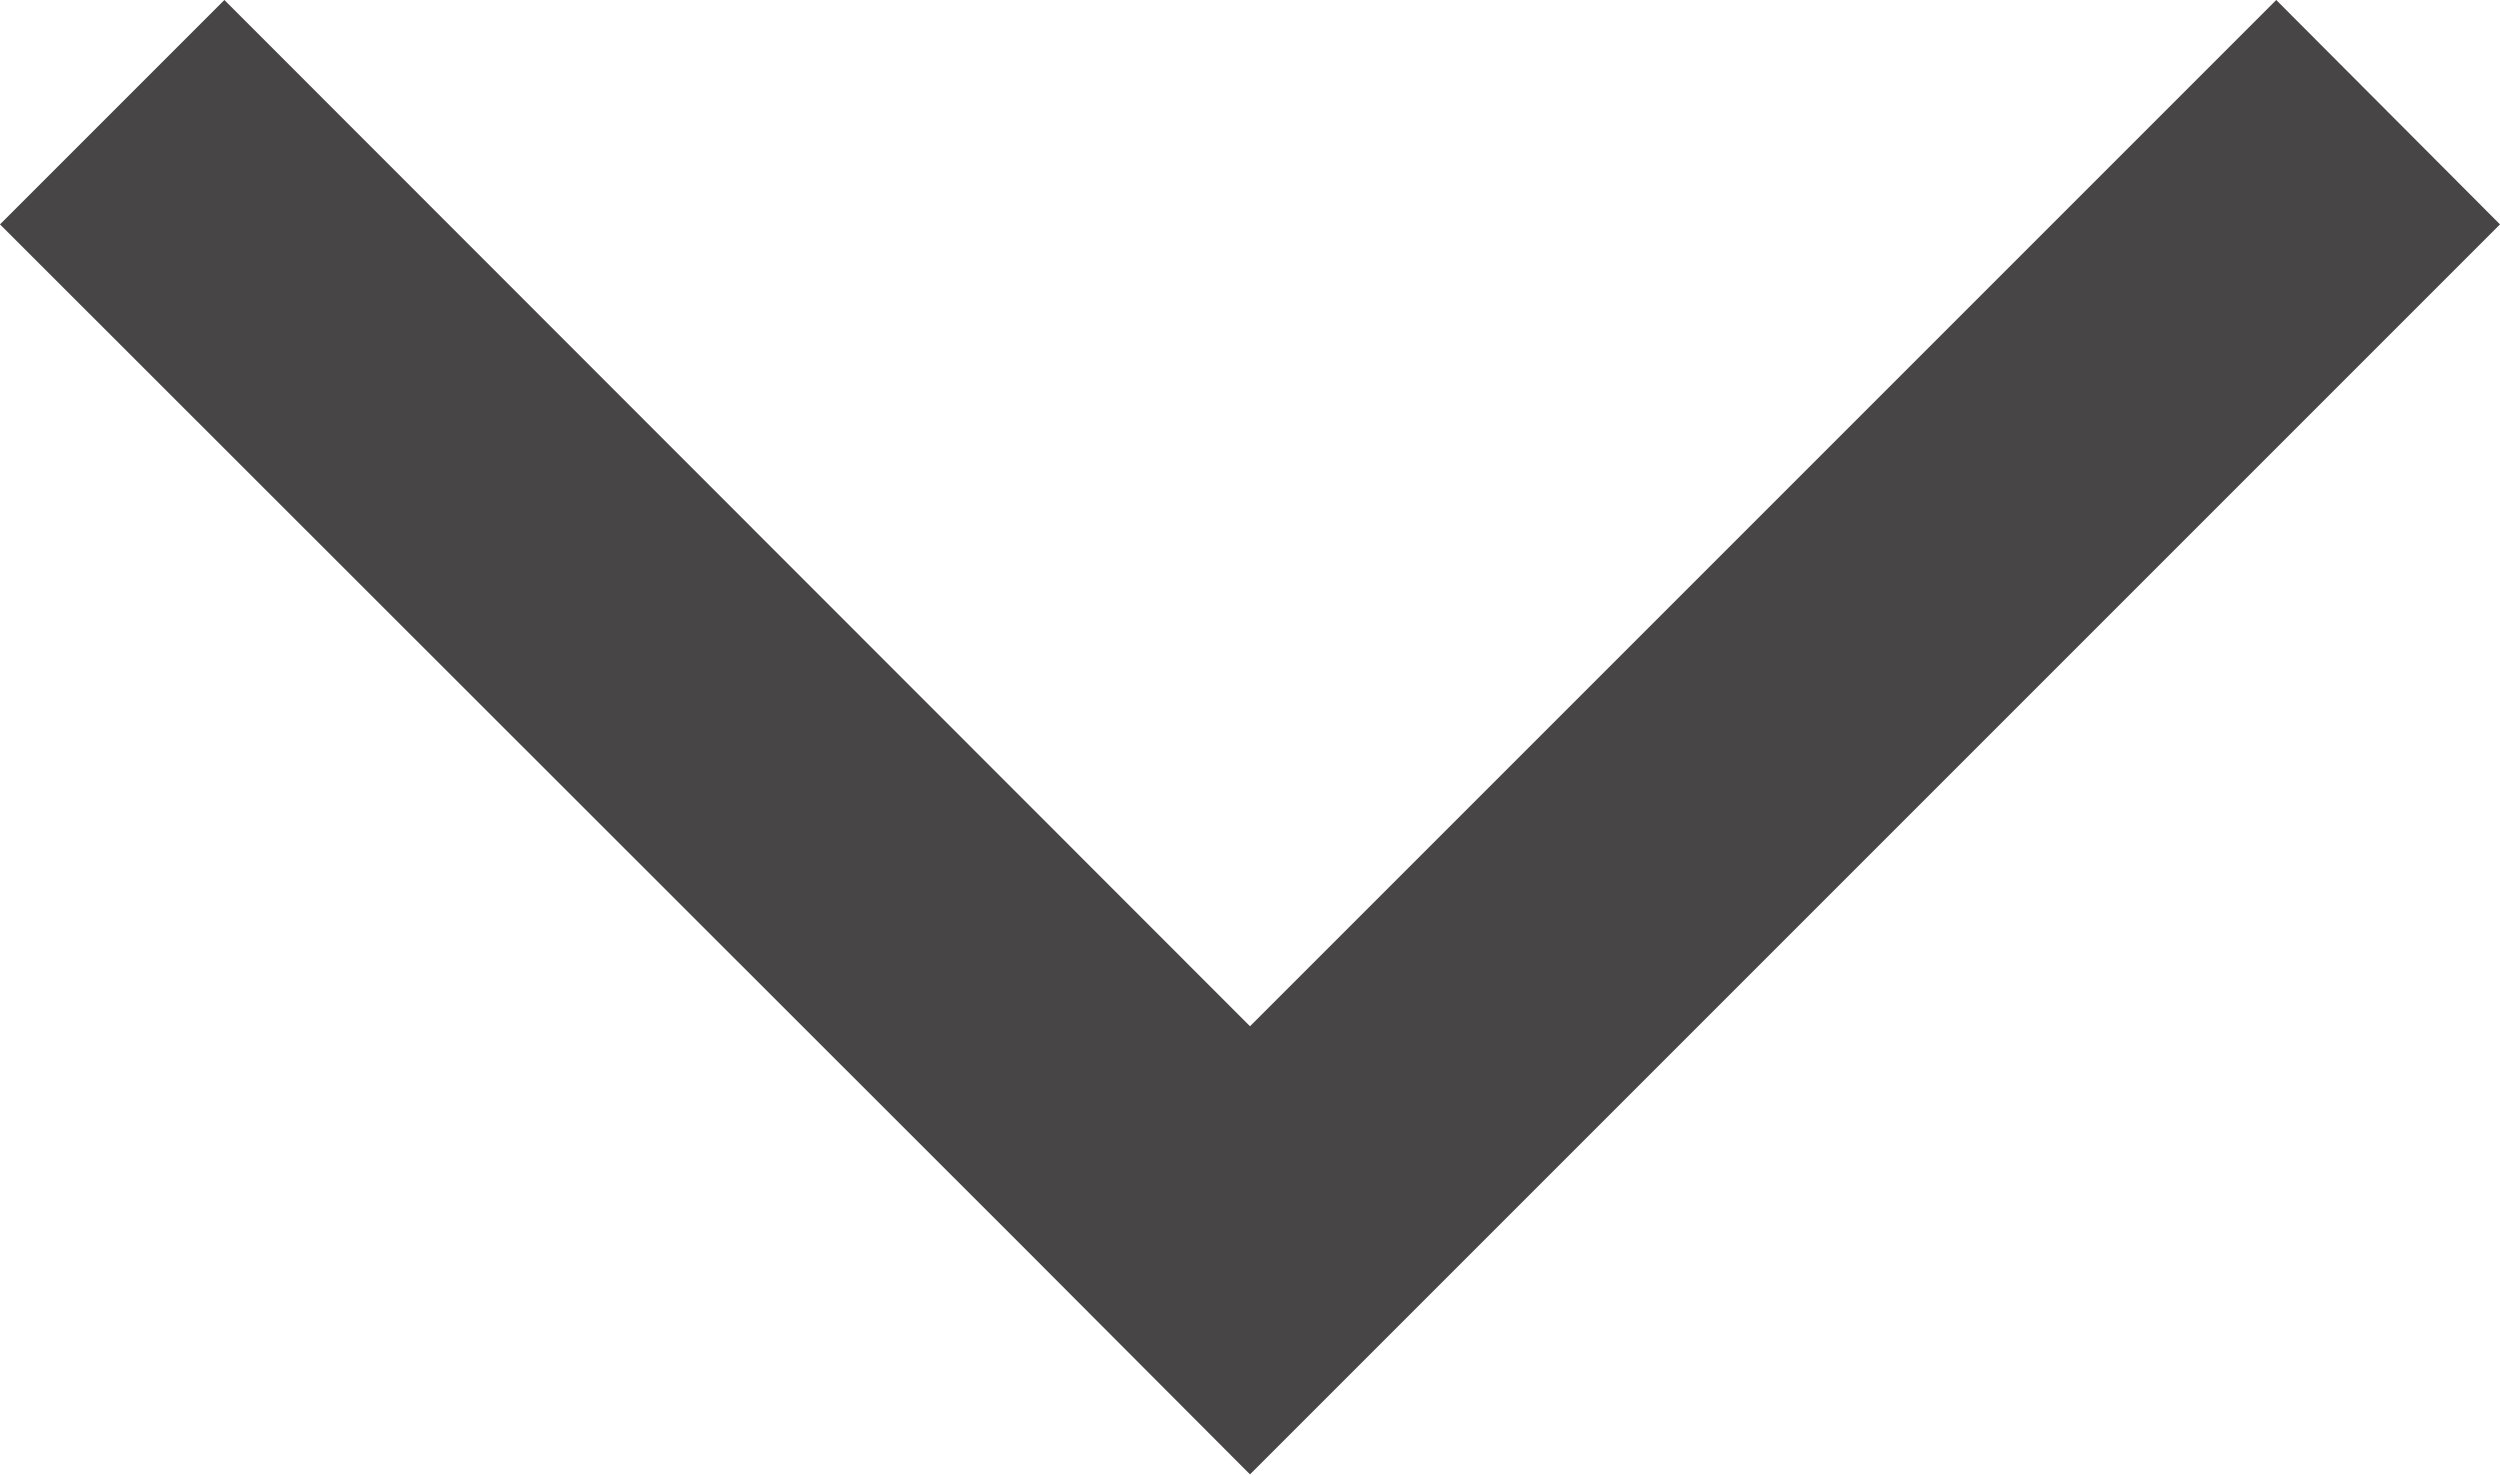
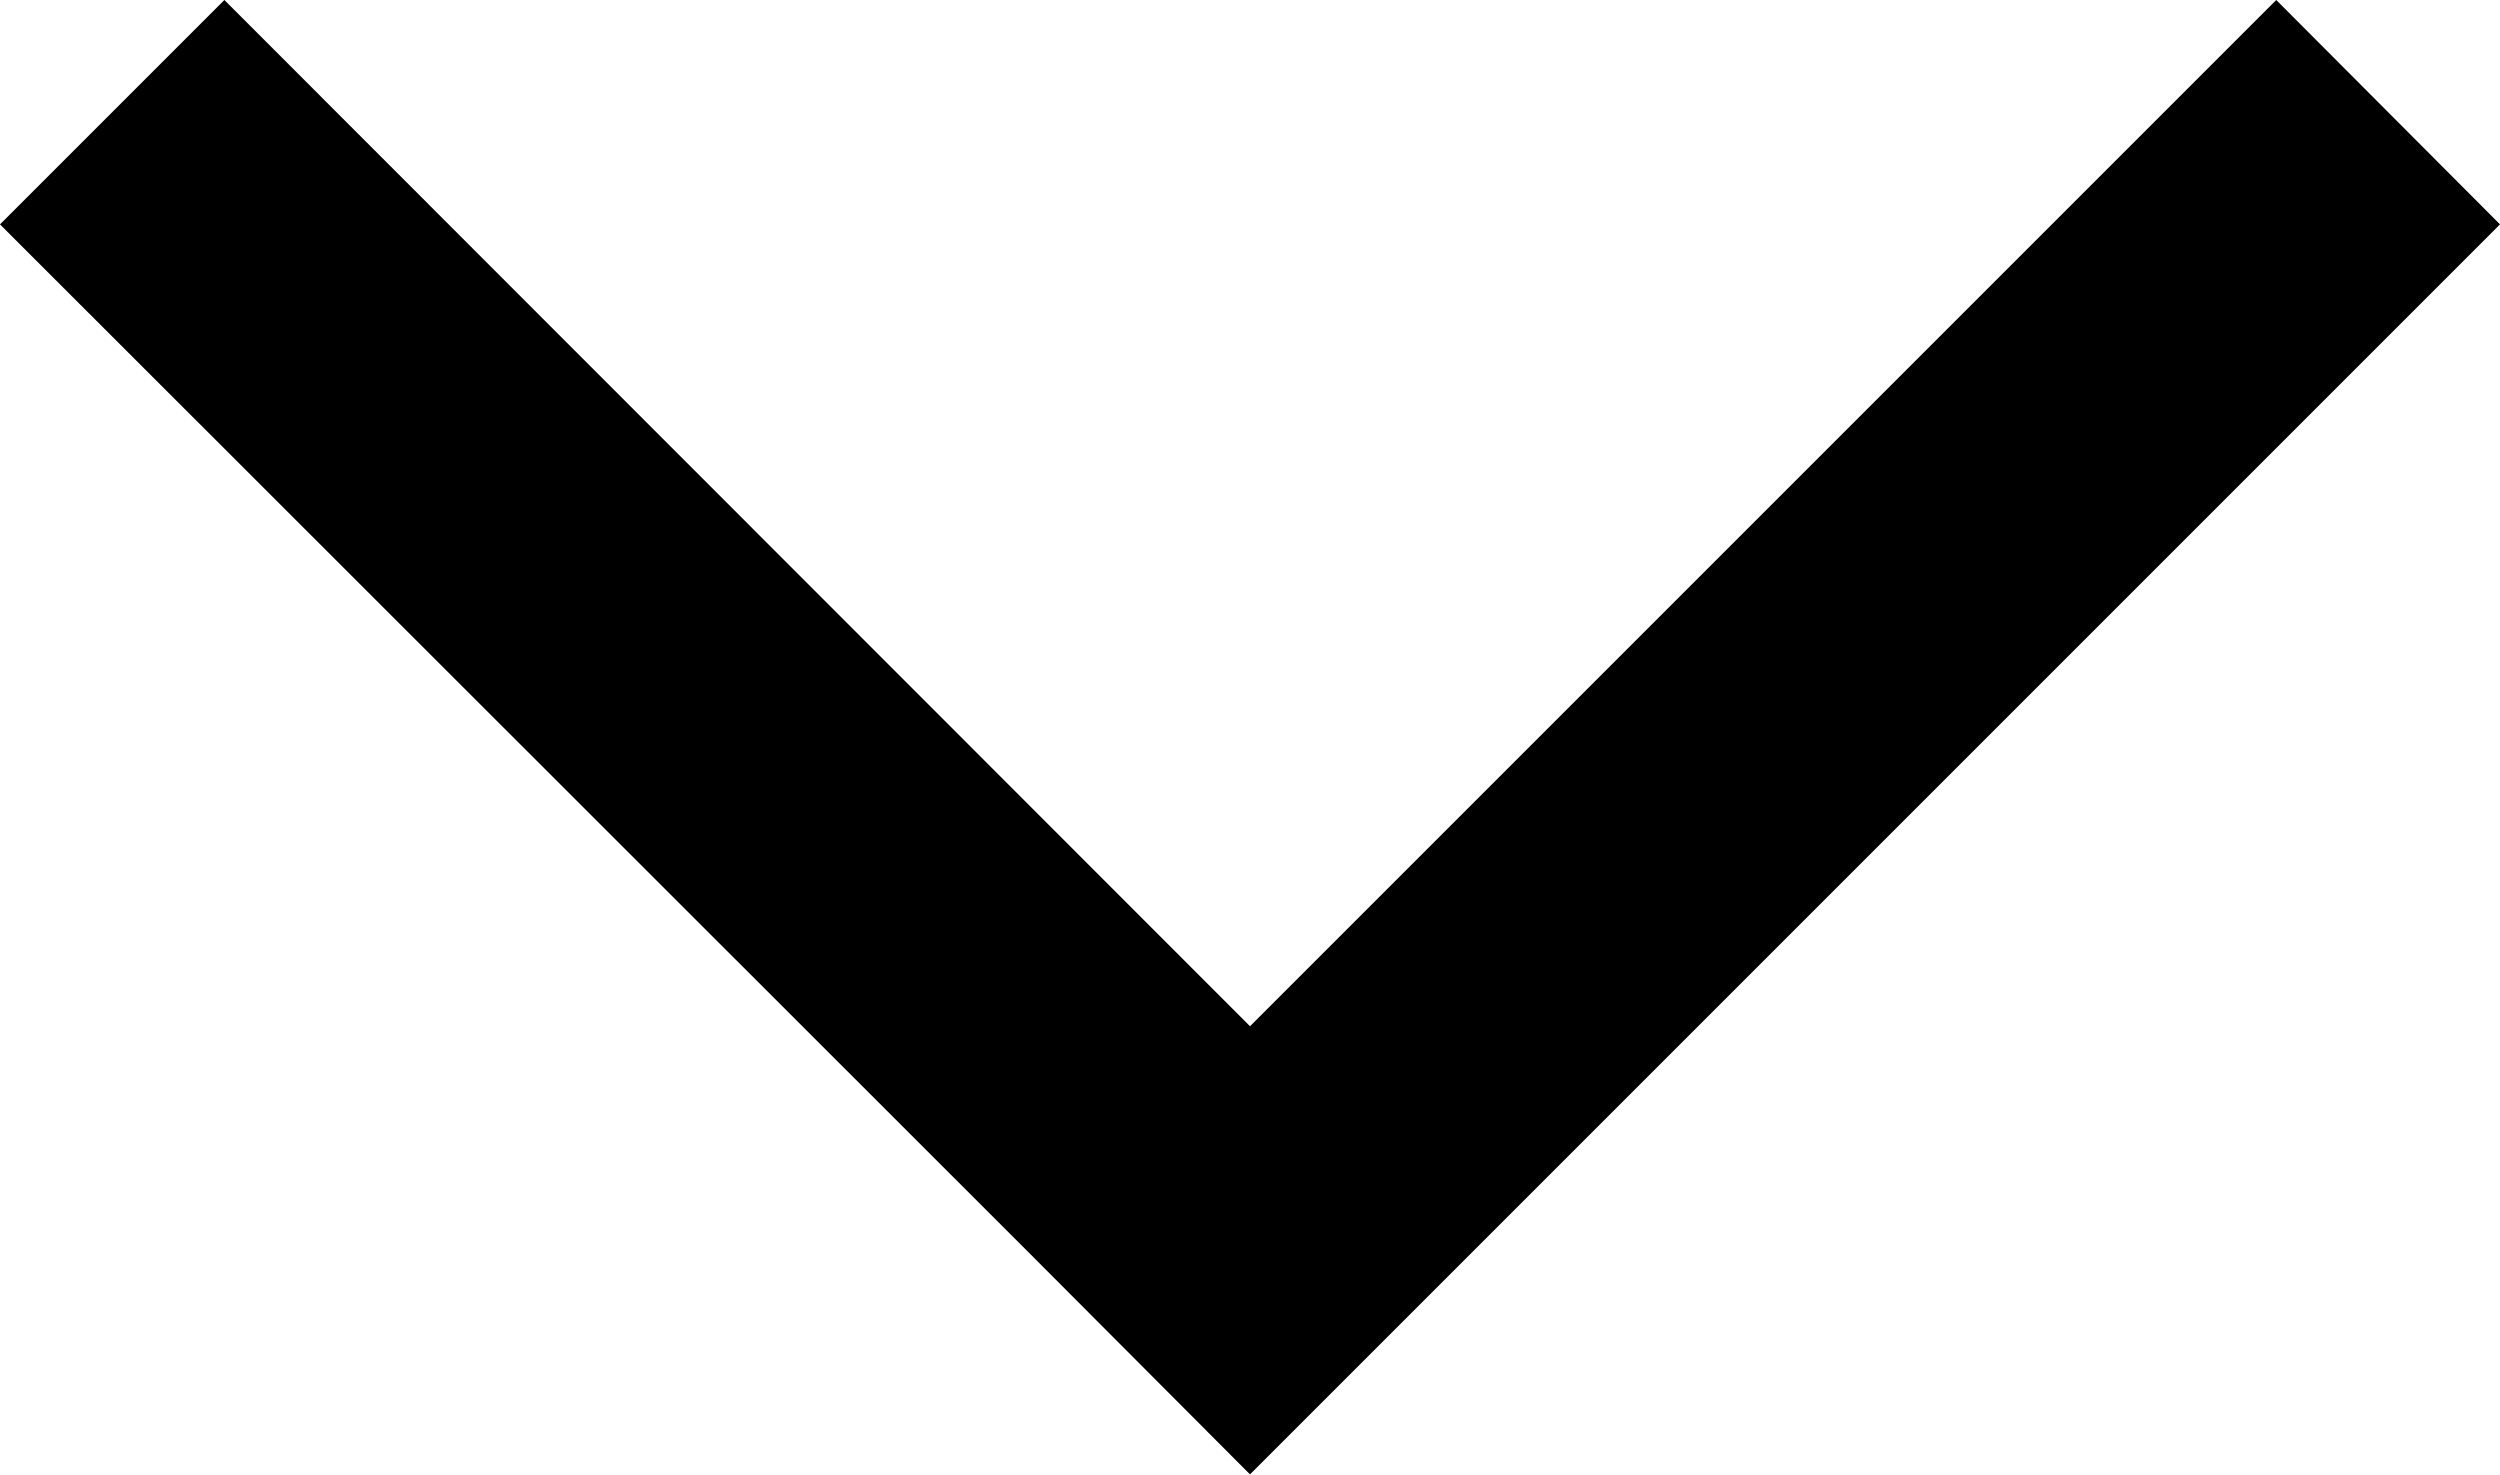
<svg xmlns="http://www.w3.org/2000/svg" viewBox="0 0 39.44 23.26">
-   <defs>
-     <style>.cls-1{fill:#474546;}</style>
-   </defs>
  <g id="Layer_2" data-name="Layer 2">
    <g id="Layer_1-2" data-name="Layer 1">
      <polygon class="cls-1" points="19.72 16.19 3.54 0 0 3.54 16.19 19.72 19.72 23.26 23.26 19.72 39.44 3.54 35.91 0 19.72 16.19" />
    </g>
  </g>
</svg>
